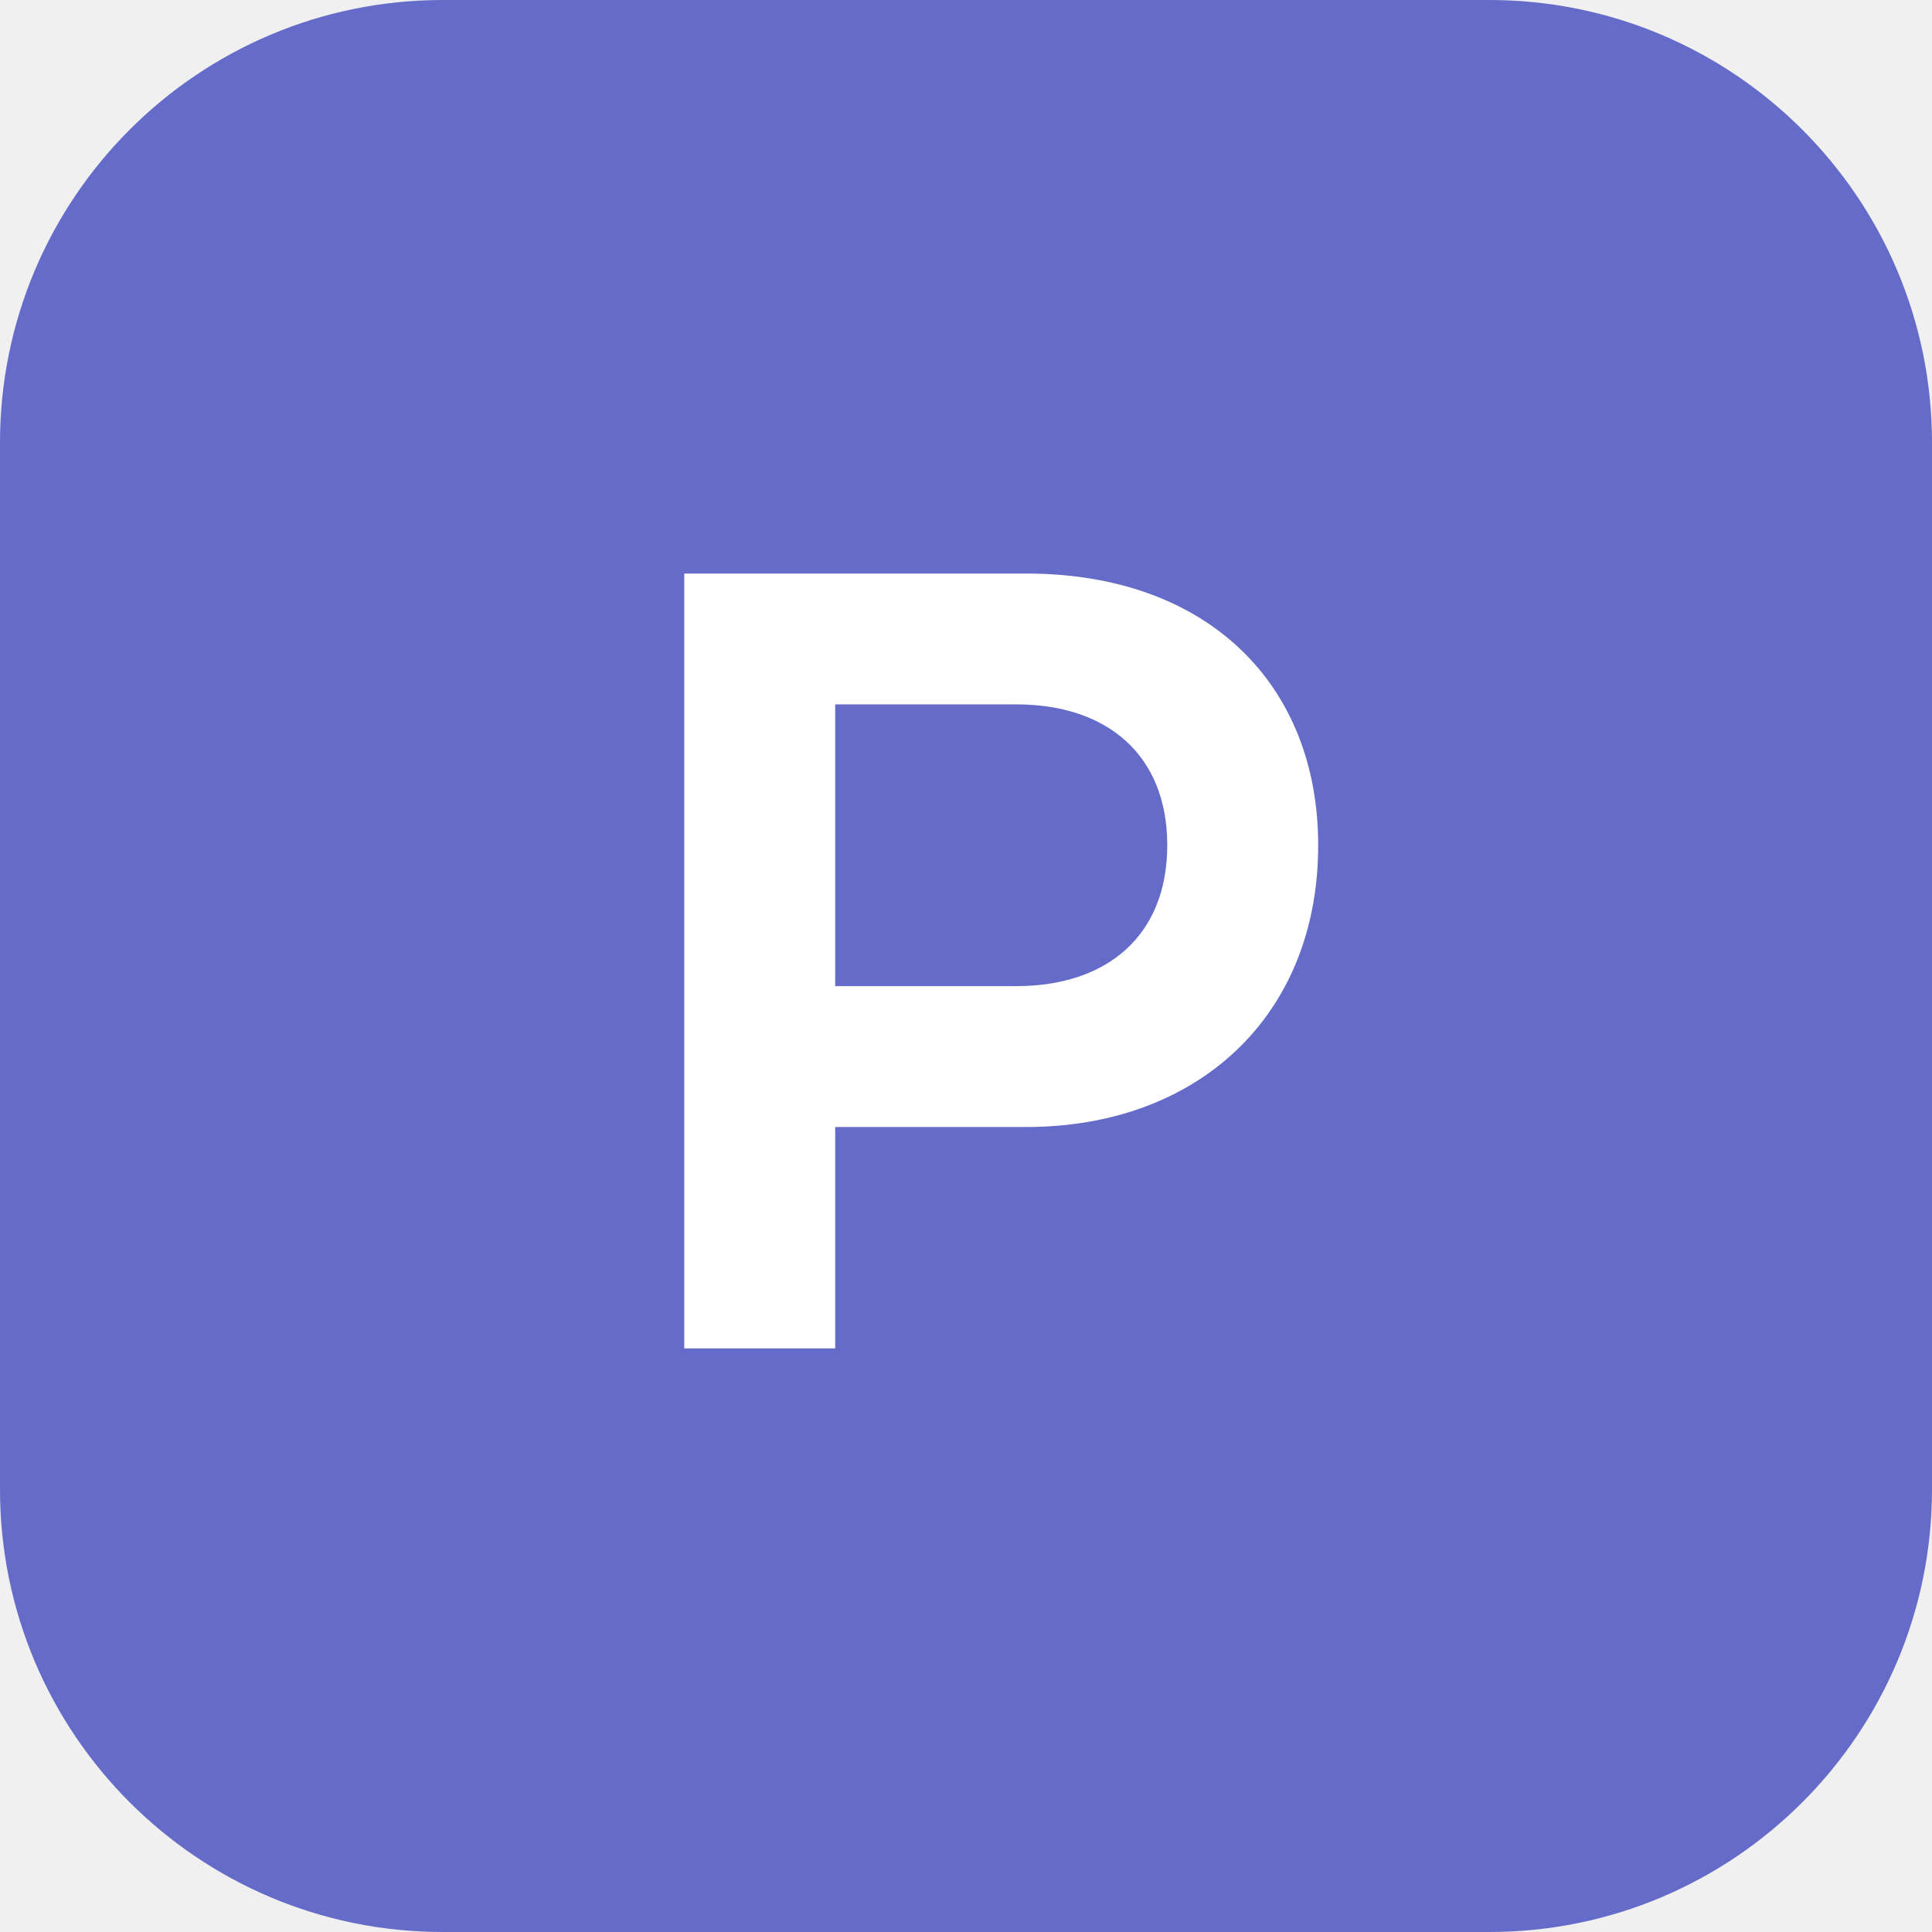
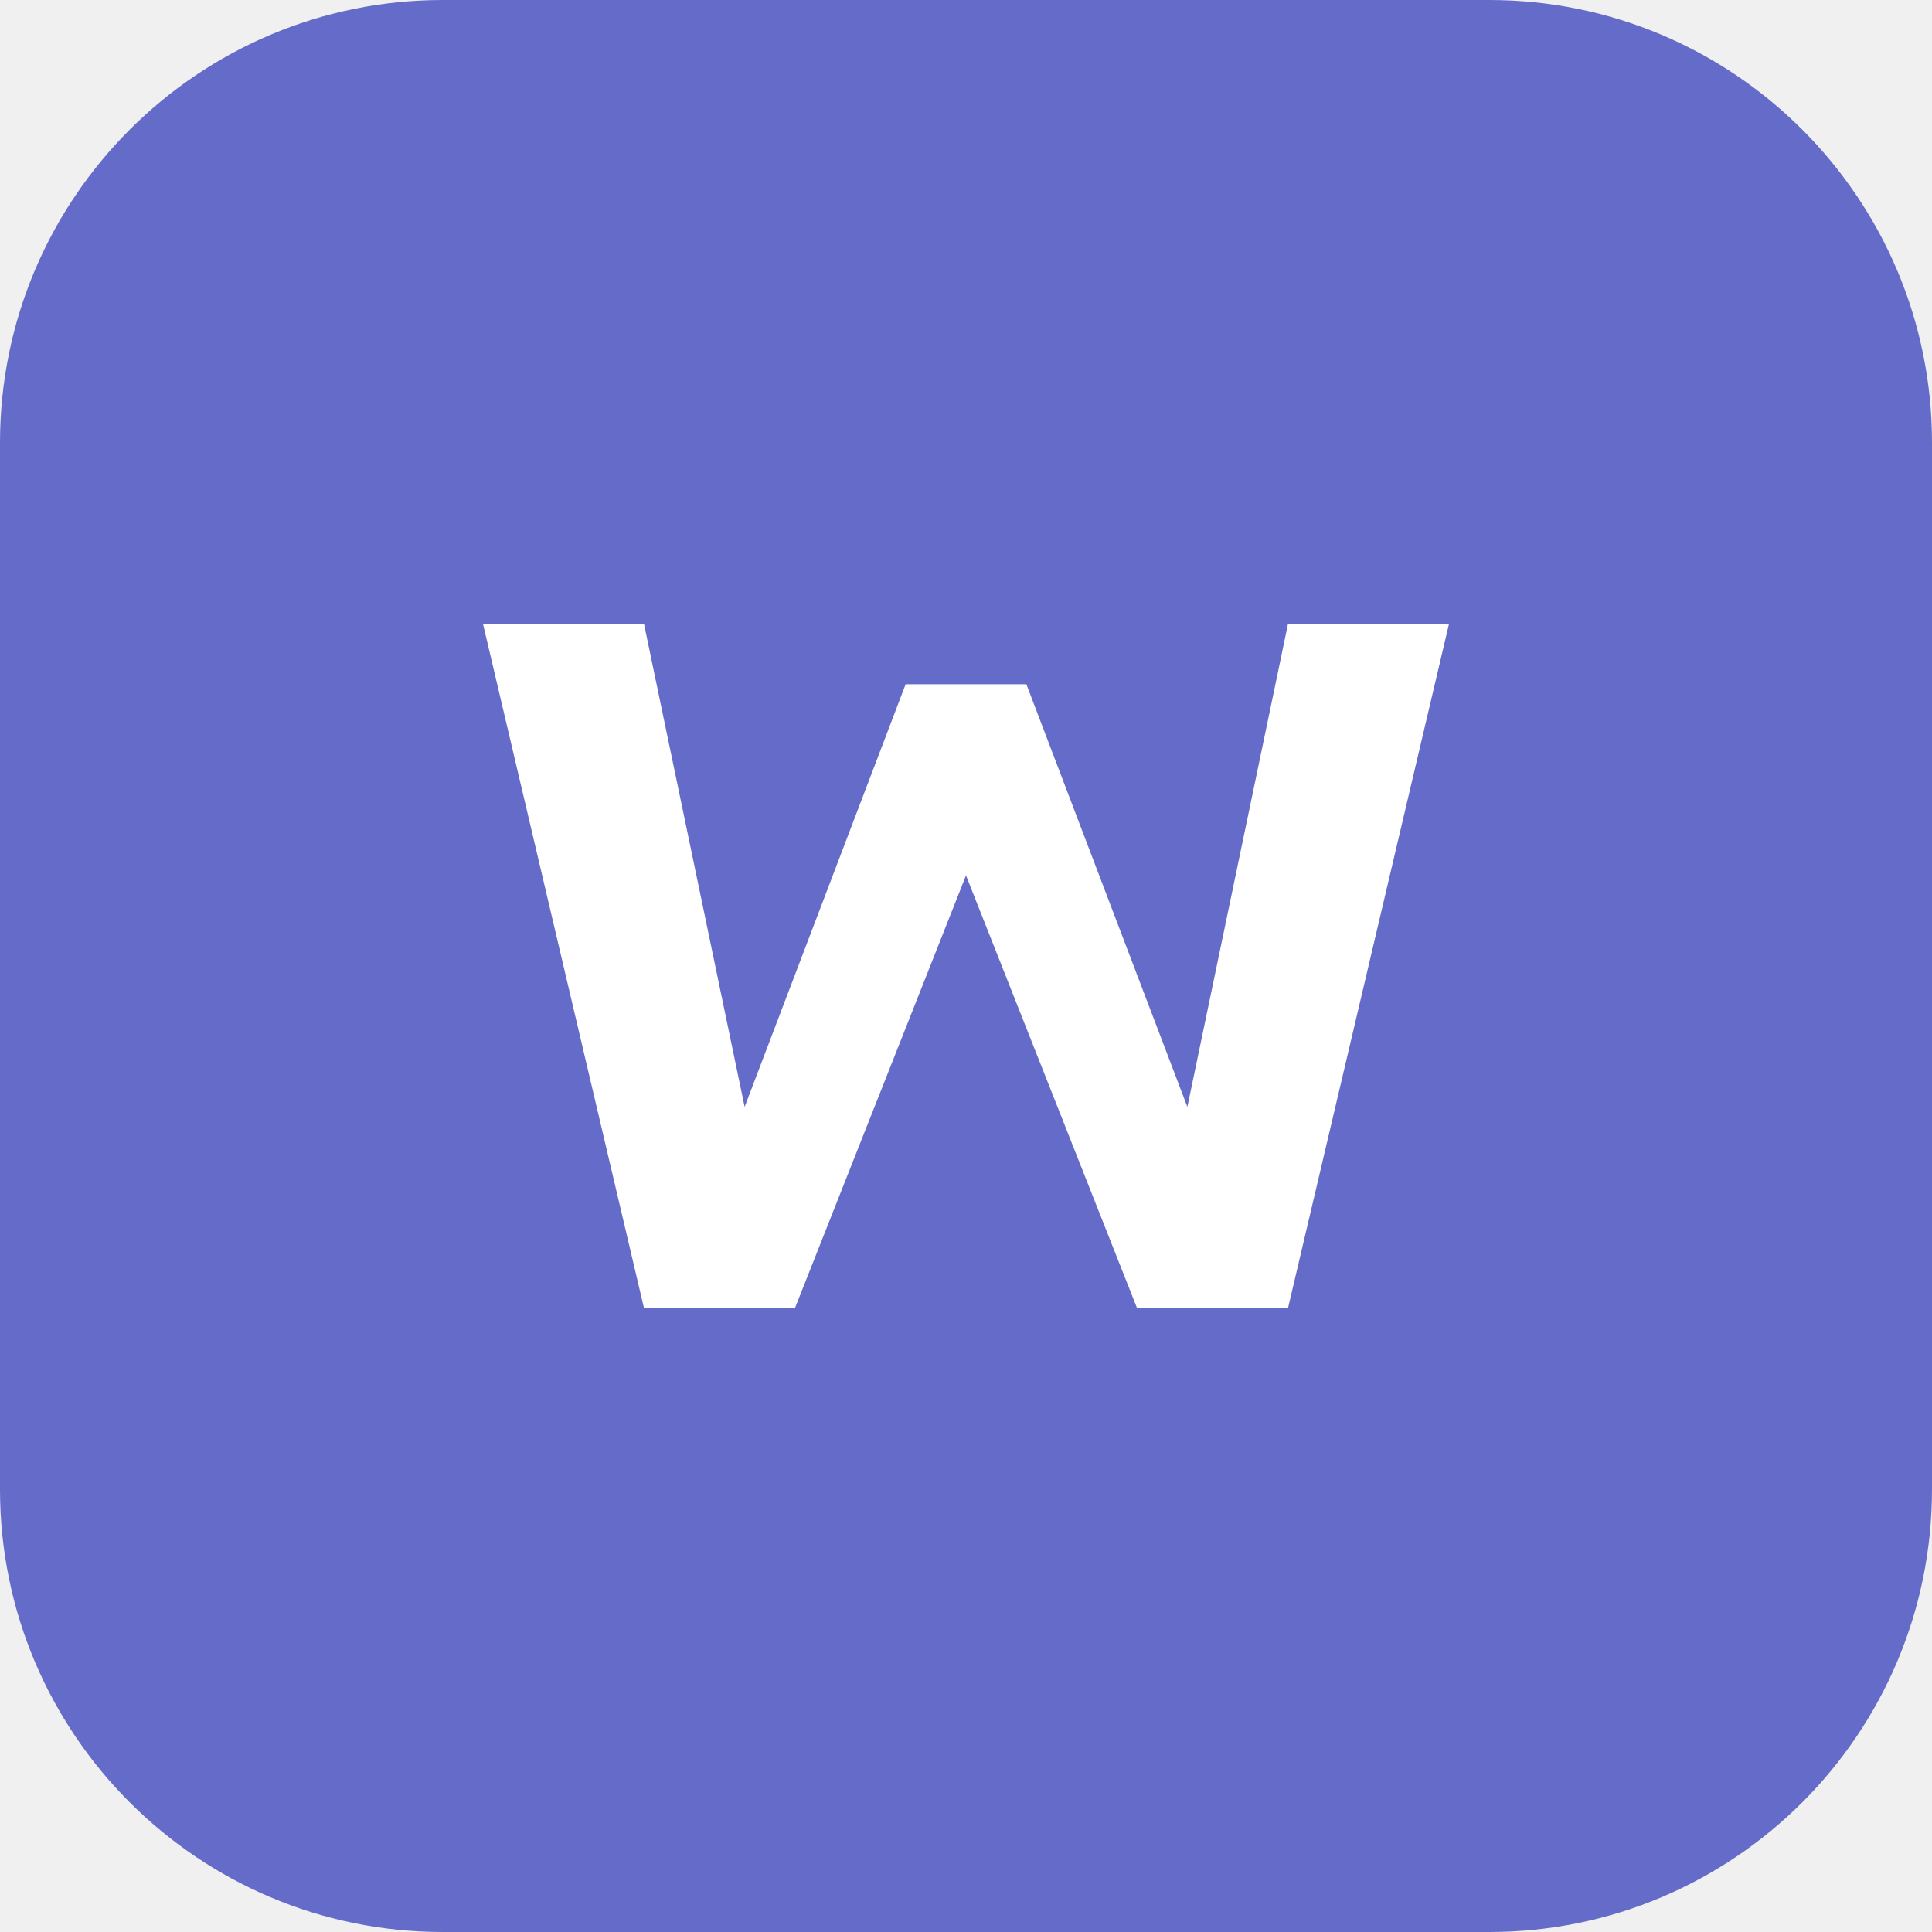
<svg xmlns="http://www.w3.org/2000/svg" viewBox="0 0 192 192">
  <rect width="192" height="192" rx="44" fill="#656bc8" />
-   <path d="M68 134V57h34c18 0 29 11 29 27 0 17-12 28-29 28H83v22zm15-36h18c9 0 15-5 15-14s-6-14-15-14H83z" fill="#fff" />
+   <path d="m48 62 16 68h15l17-43 17 43h15l16-68h-16l-10 48-16-42H90l-16 42-10-48Z" fill="#fff" />
</svg>
